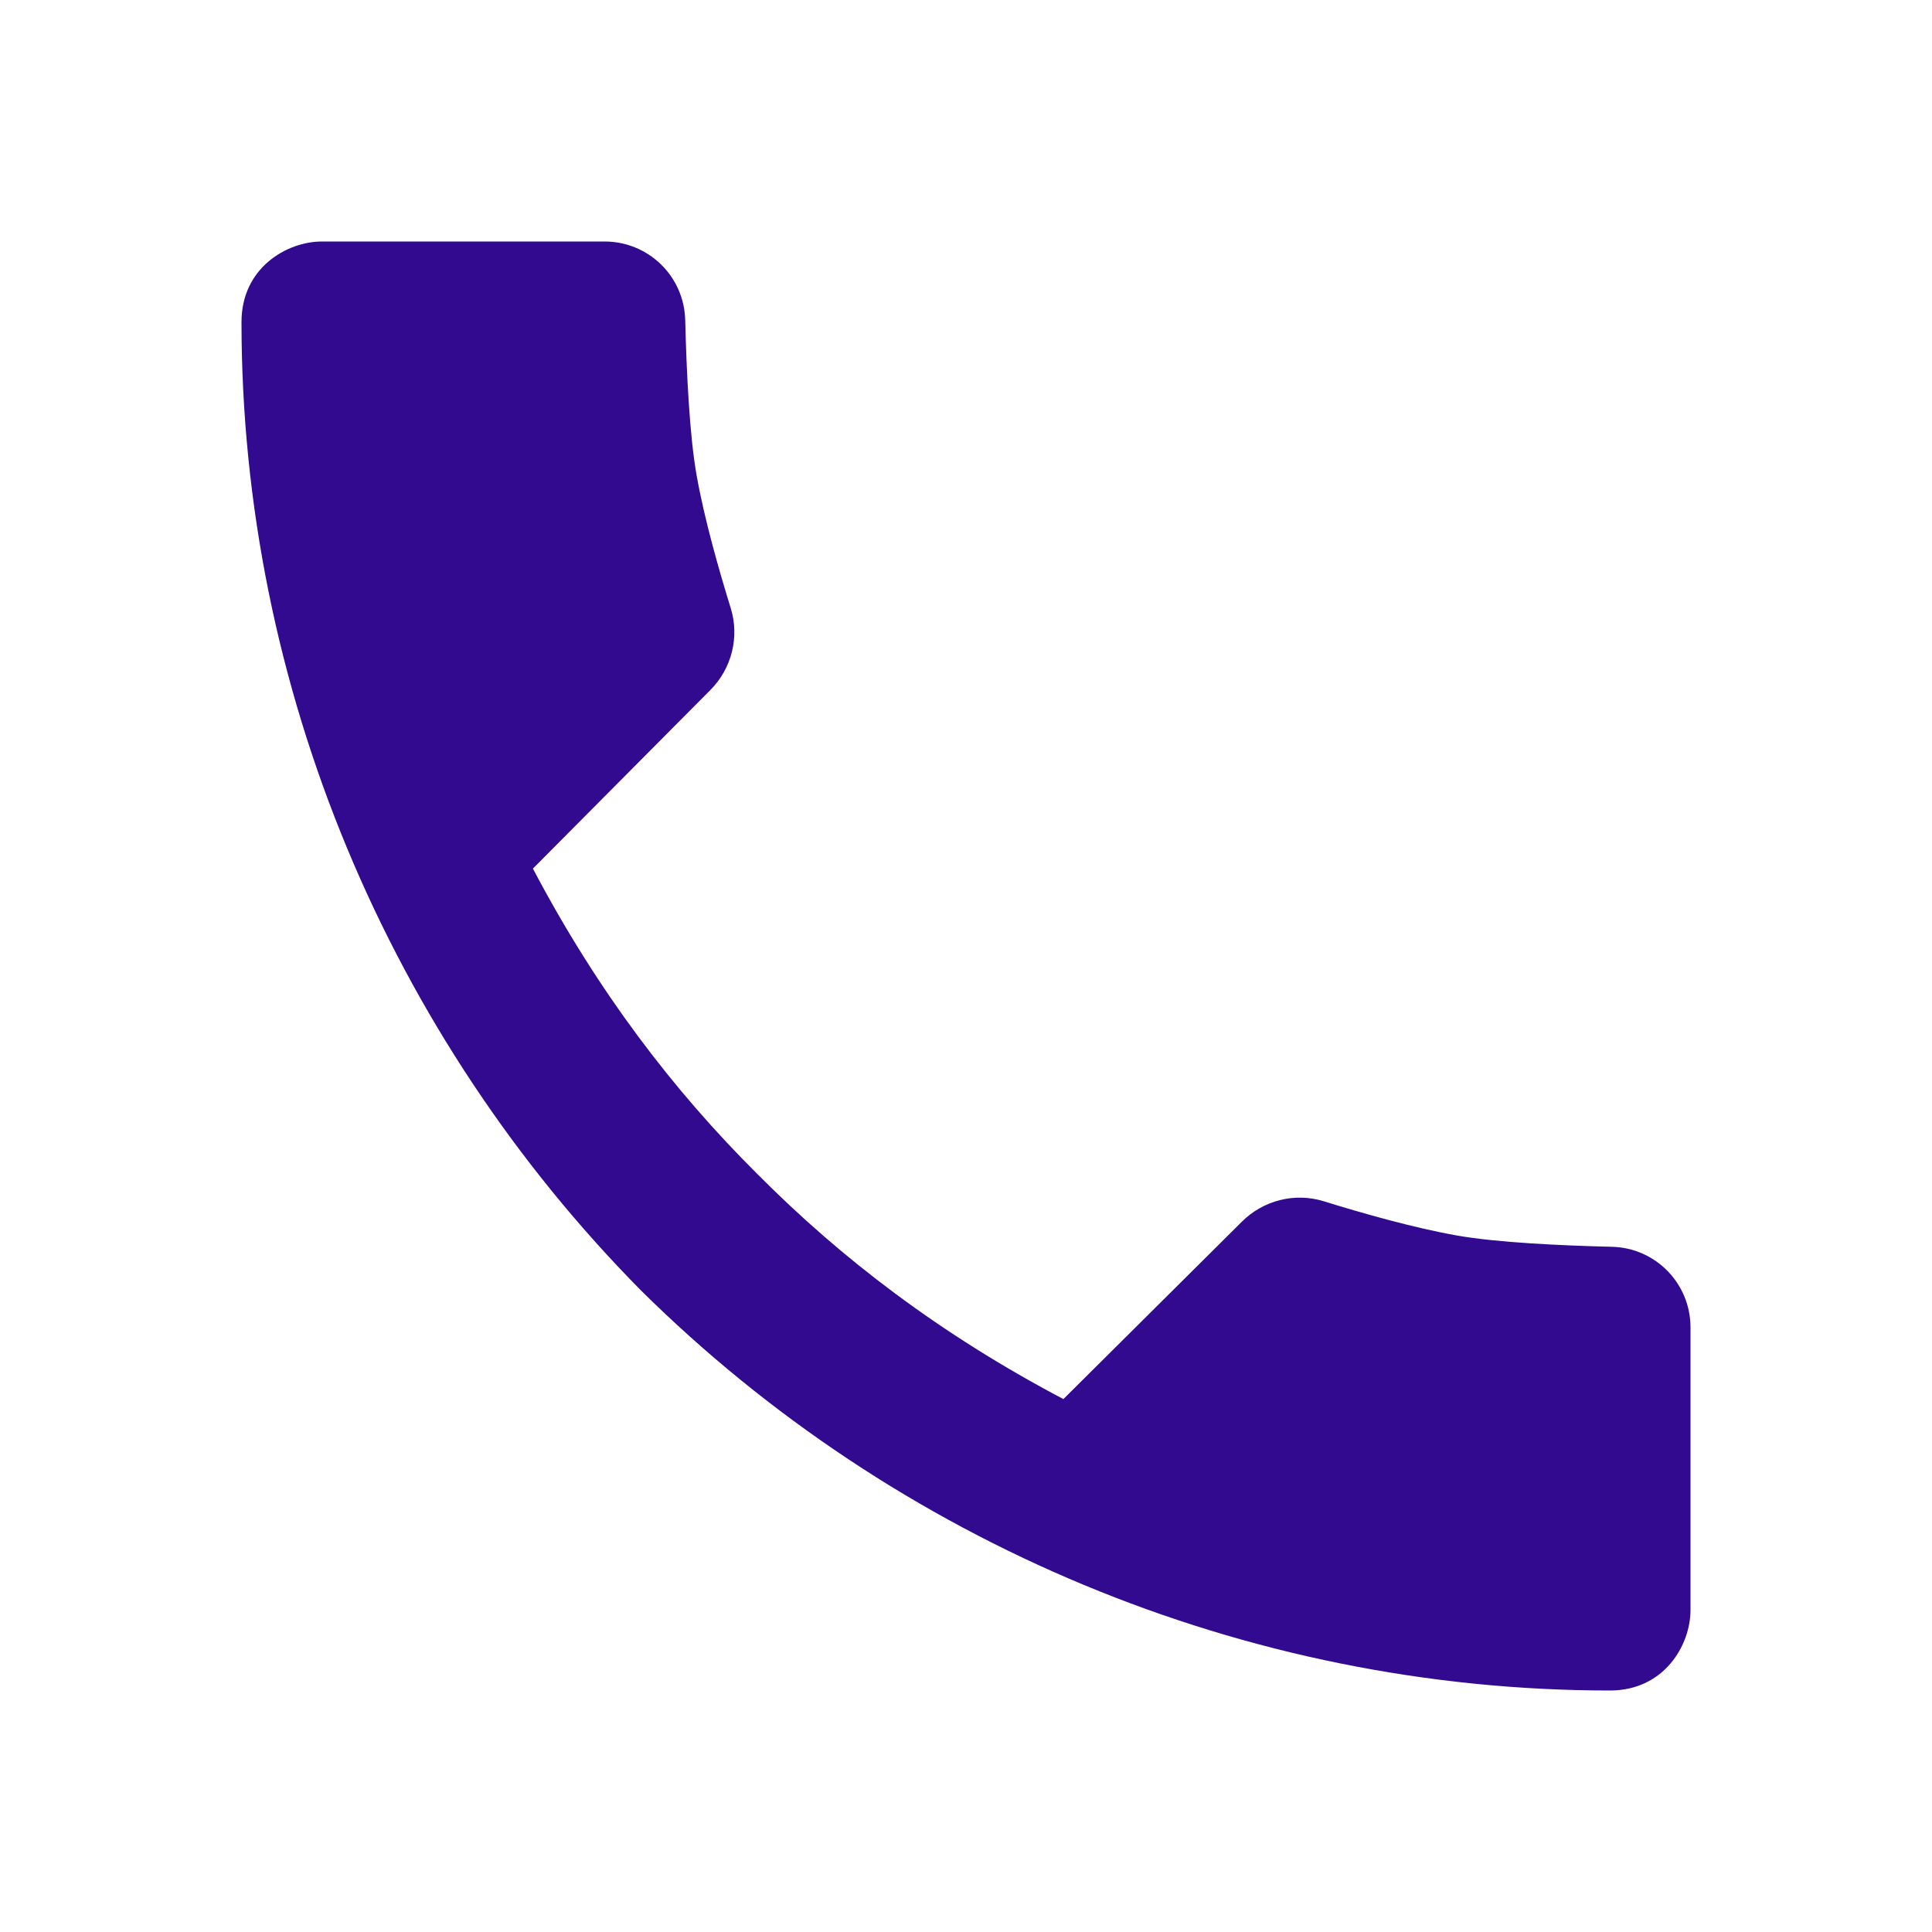
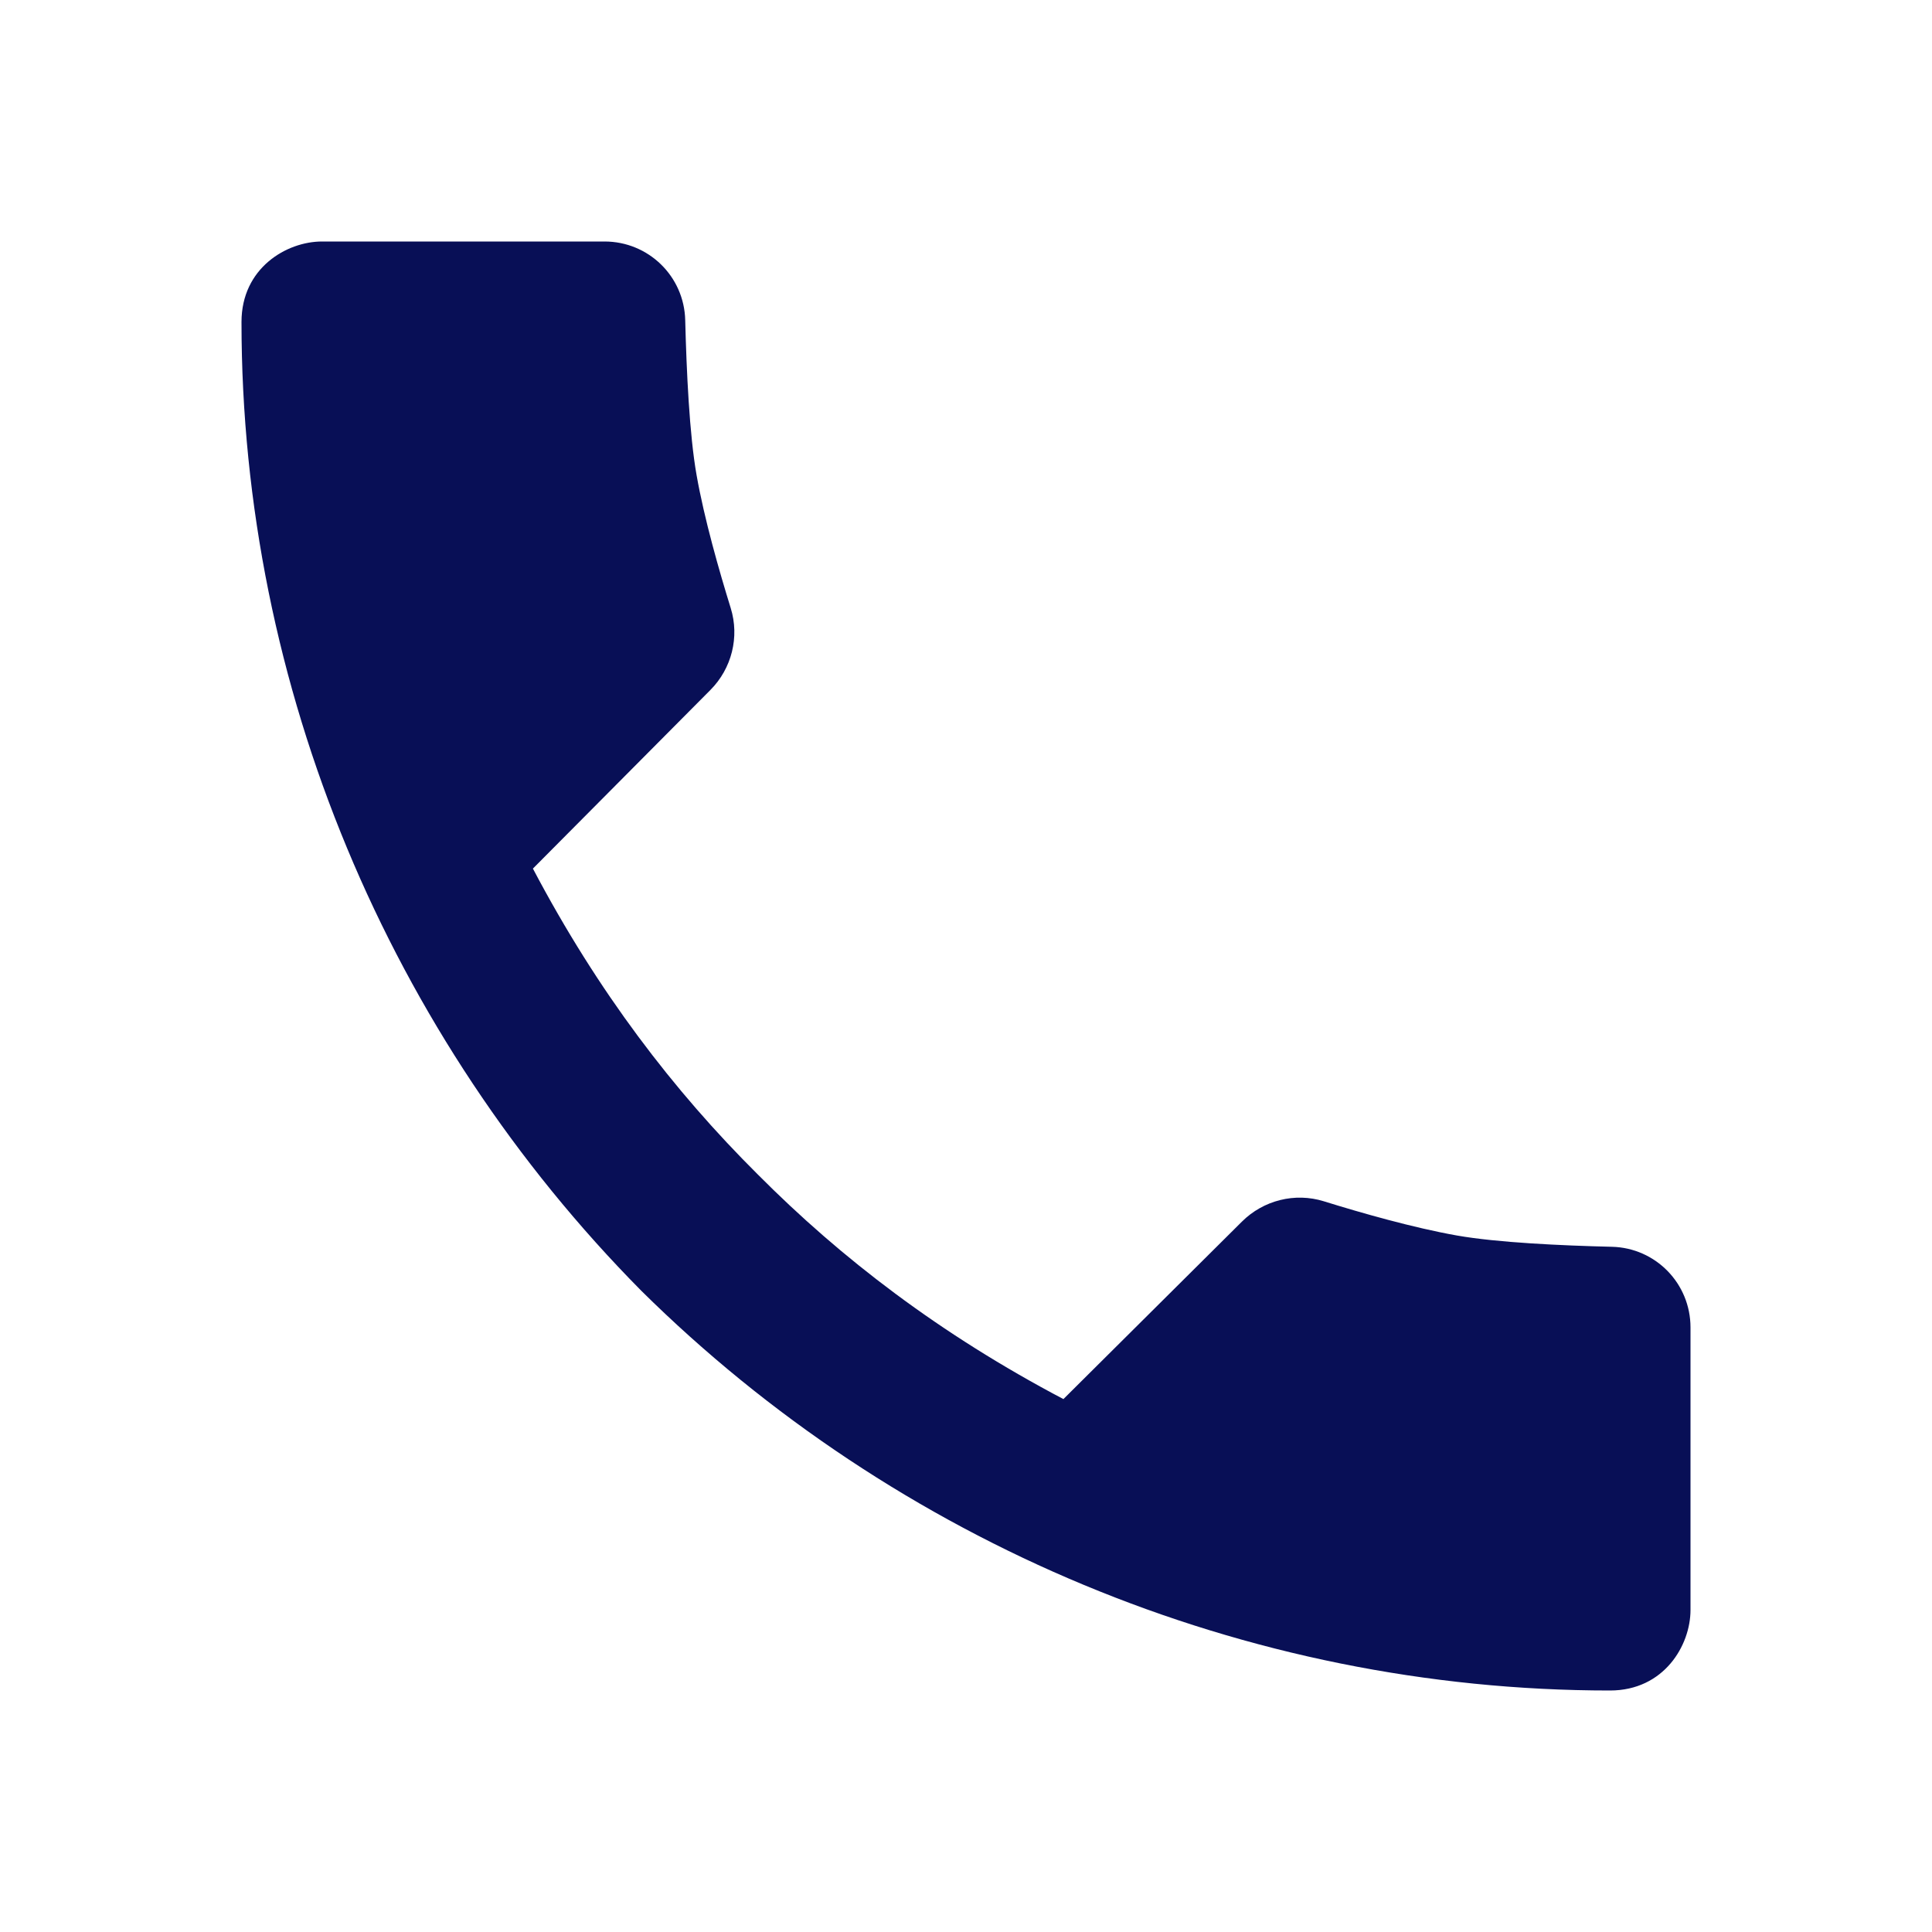
<svg xmlns="http://www.w3.org/2000/svg" width="24" height="24" viewBox="0 0 24 24" fill="none">
-   <path fill-rule="evenodd" clip-rule="evenodd" d="M18.099 15.348C18.6 15.436 19.393 15.473 20.023 15.488C20.568 15.501 21 15.945 21 16.49V20C21 20.438 20.672 21 20 21C15.461 21 11.126 19.16 7.966 16.034C4.84 12.874 3 8.539 3 4C3 3.328 3.562 3 4 3H7.51C8.055 3 8.499 3.432 8.512 3.977C8.528 4.607 8.564 5.4 8.653 5.901C8.748 6.443 8.935 7.095 9.077 7.553C9.189 7.913 9.09 8.305 8.824 8.572L6.62 10.79C7.427 12.322 8.367 13.549 9.412 14.588C10.451 15.633 11.678 16.573 13.21 17.38L15.427 15.176C15.694 14.91 16.086 14.811 16.446 14.923C16.905 15.066 17.557 15.252 18.099 15.348Z" fill="#310A90" />
+   <path fill-rule="evenodd" clip-rule="evenodd" d="M18.099 15.348C18.6 15.436 19.393 15.473 20.023 15.488C20.568 15.501 21 15.945 21 16.49V20C21 20.438 20.672 21 20 21C15.461 21 11.126 19.16 7.966 16.034C4.84 12.874 3 8.539 3 4C3 3.328 3.562 3 4 3H7.51C8.055 3 8.499 3.432 8.512 3.977C8.528 4.607 8.564 5.4 8.653 5.901C8.748 6.443 8.935 7.095 9.077 7.553C9.189 7.913 9.09 8.305 8.824 8.572L6.62 10.79C7.427 12.322 8.367 13.549 9.412 14.588C10.451 15.633 11.678 16.573 13.21 17.38L15.427 15.176C15.694 14.91 16.086 14.811 16.446 14.923C16.905 15.066 17.557 15.252 18.099 15.348Z" fill="#080F56" />
</svg>
